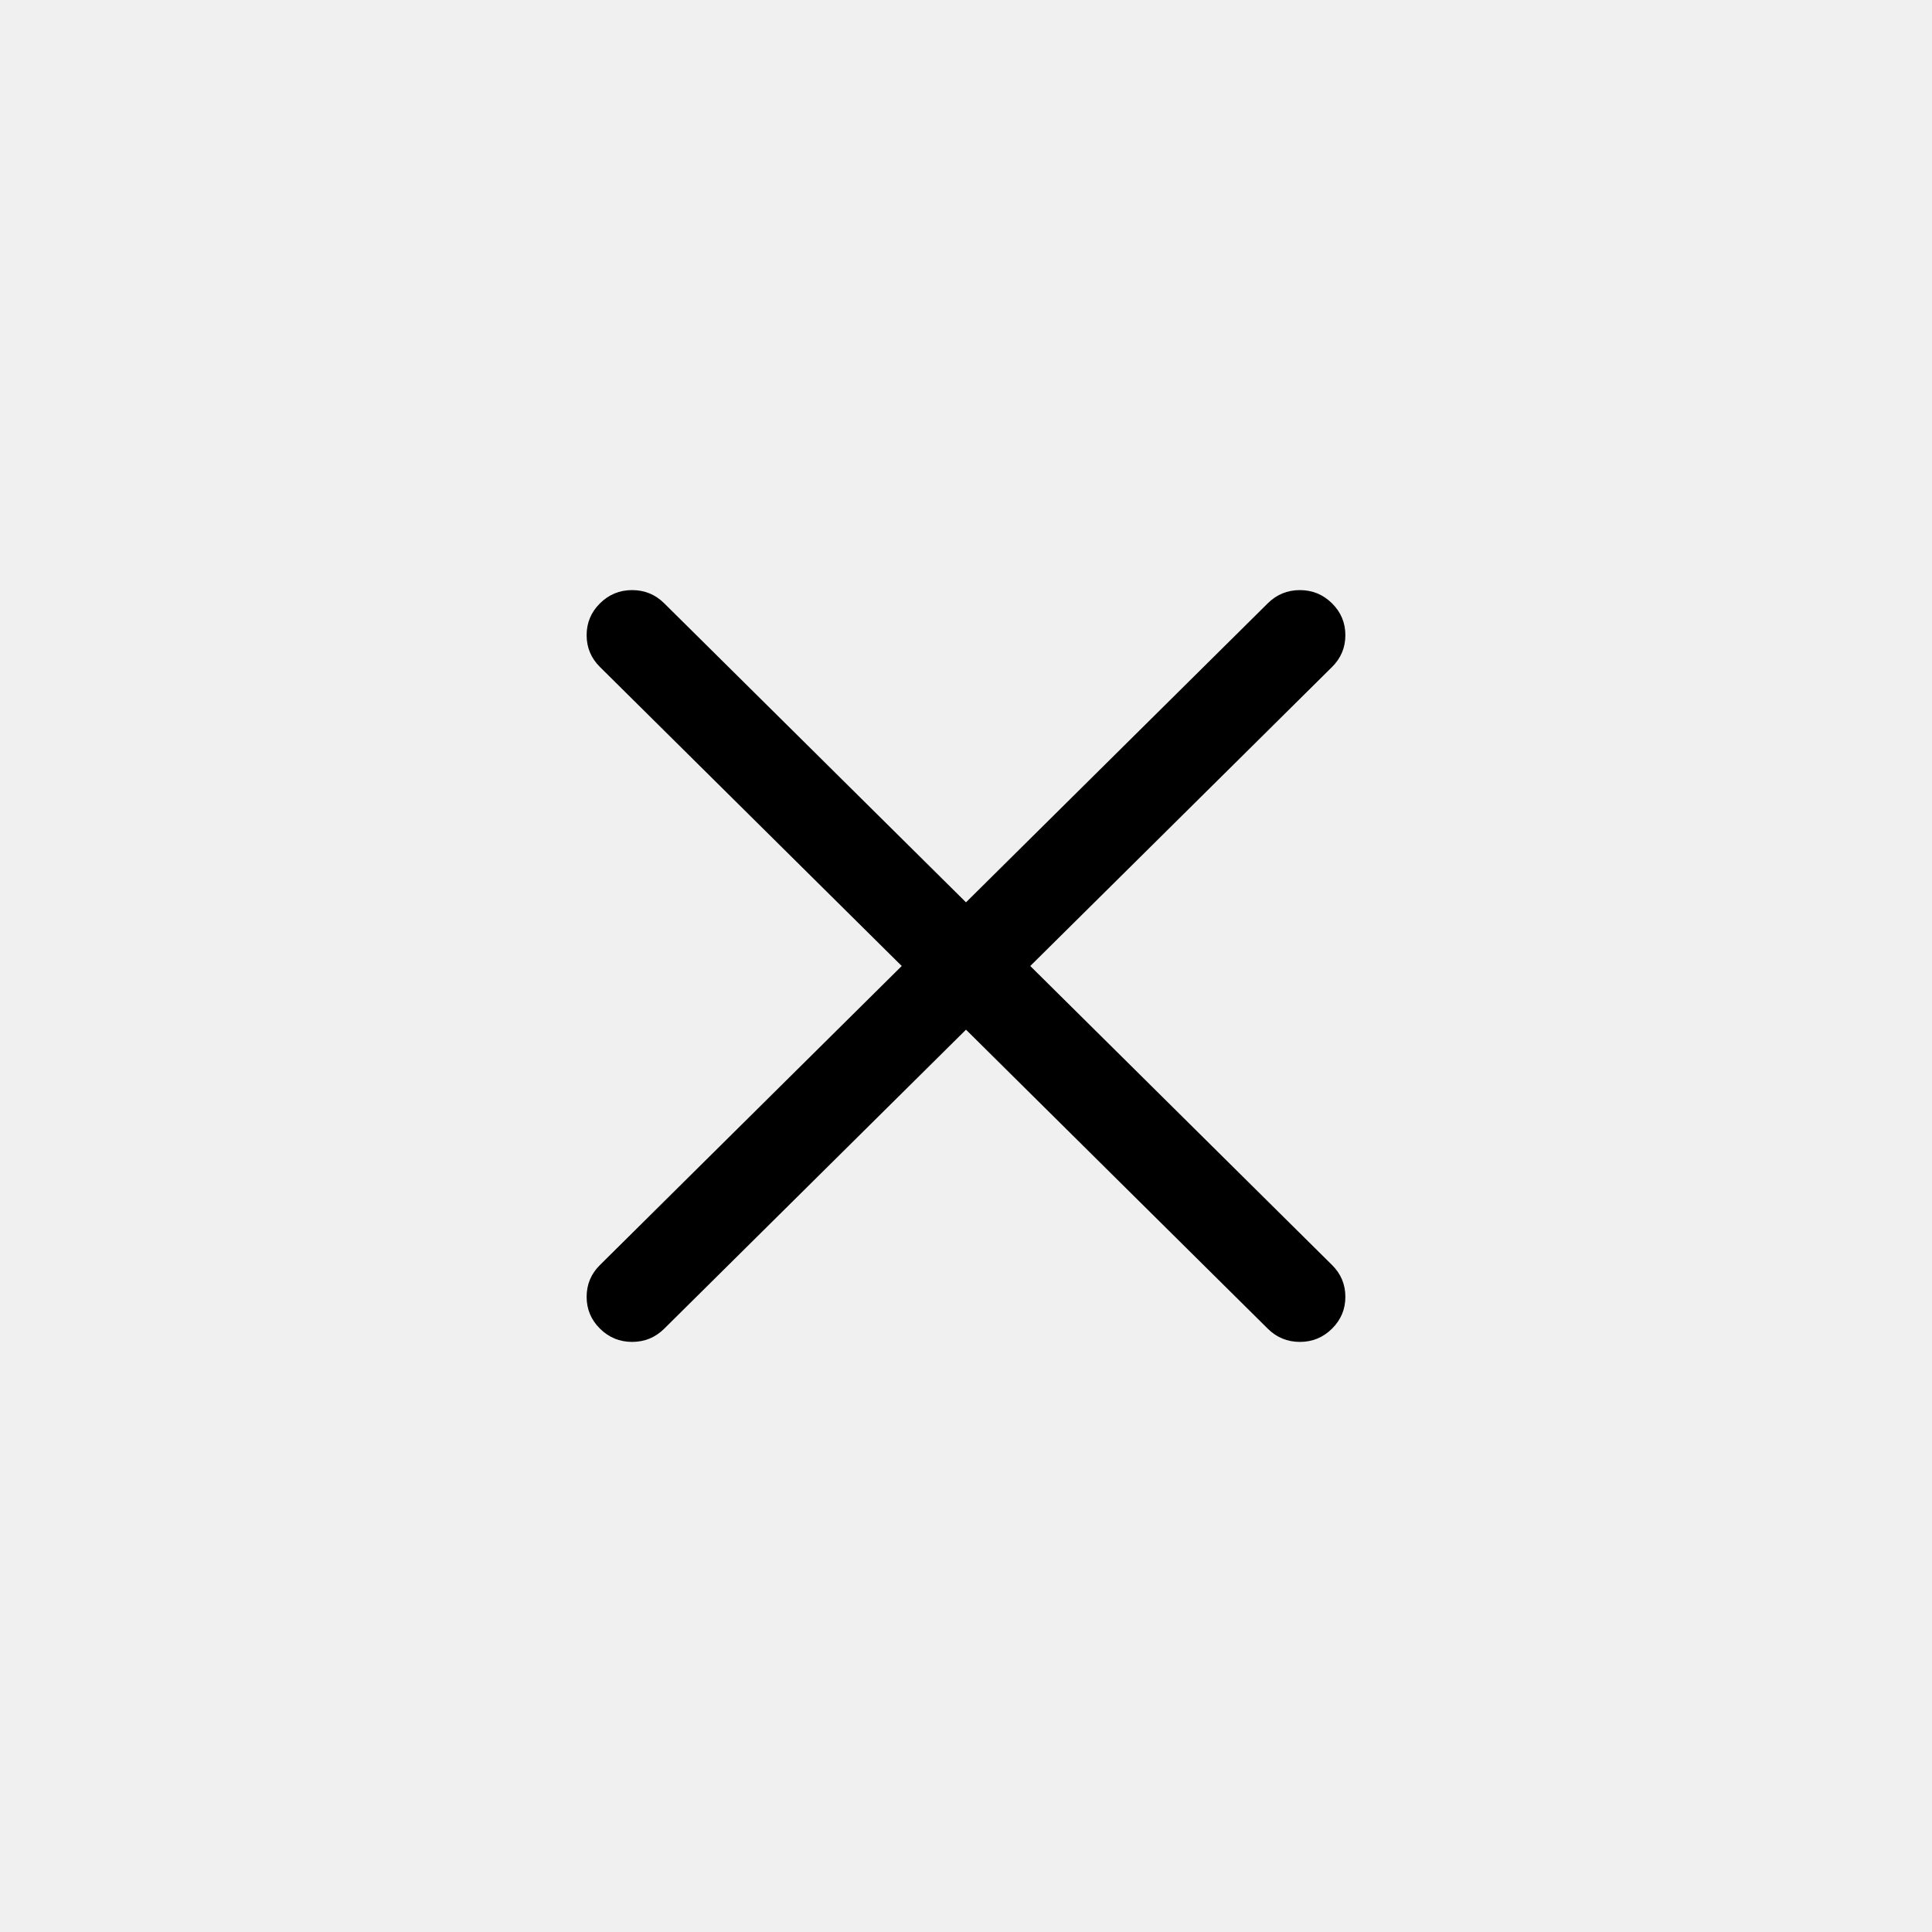
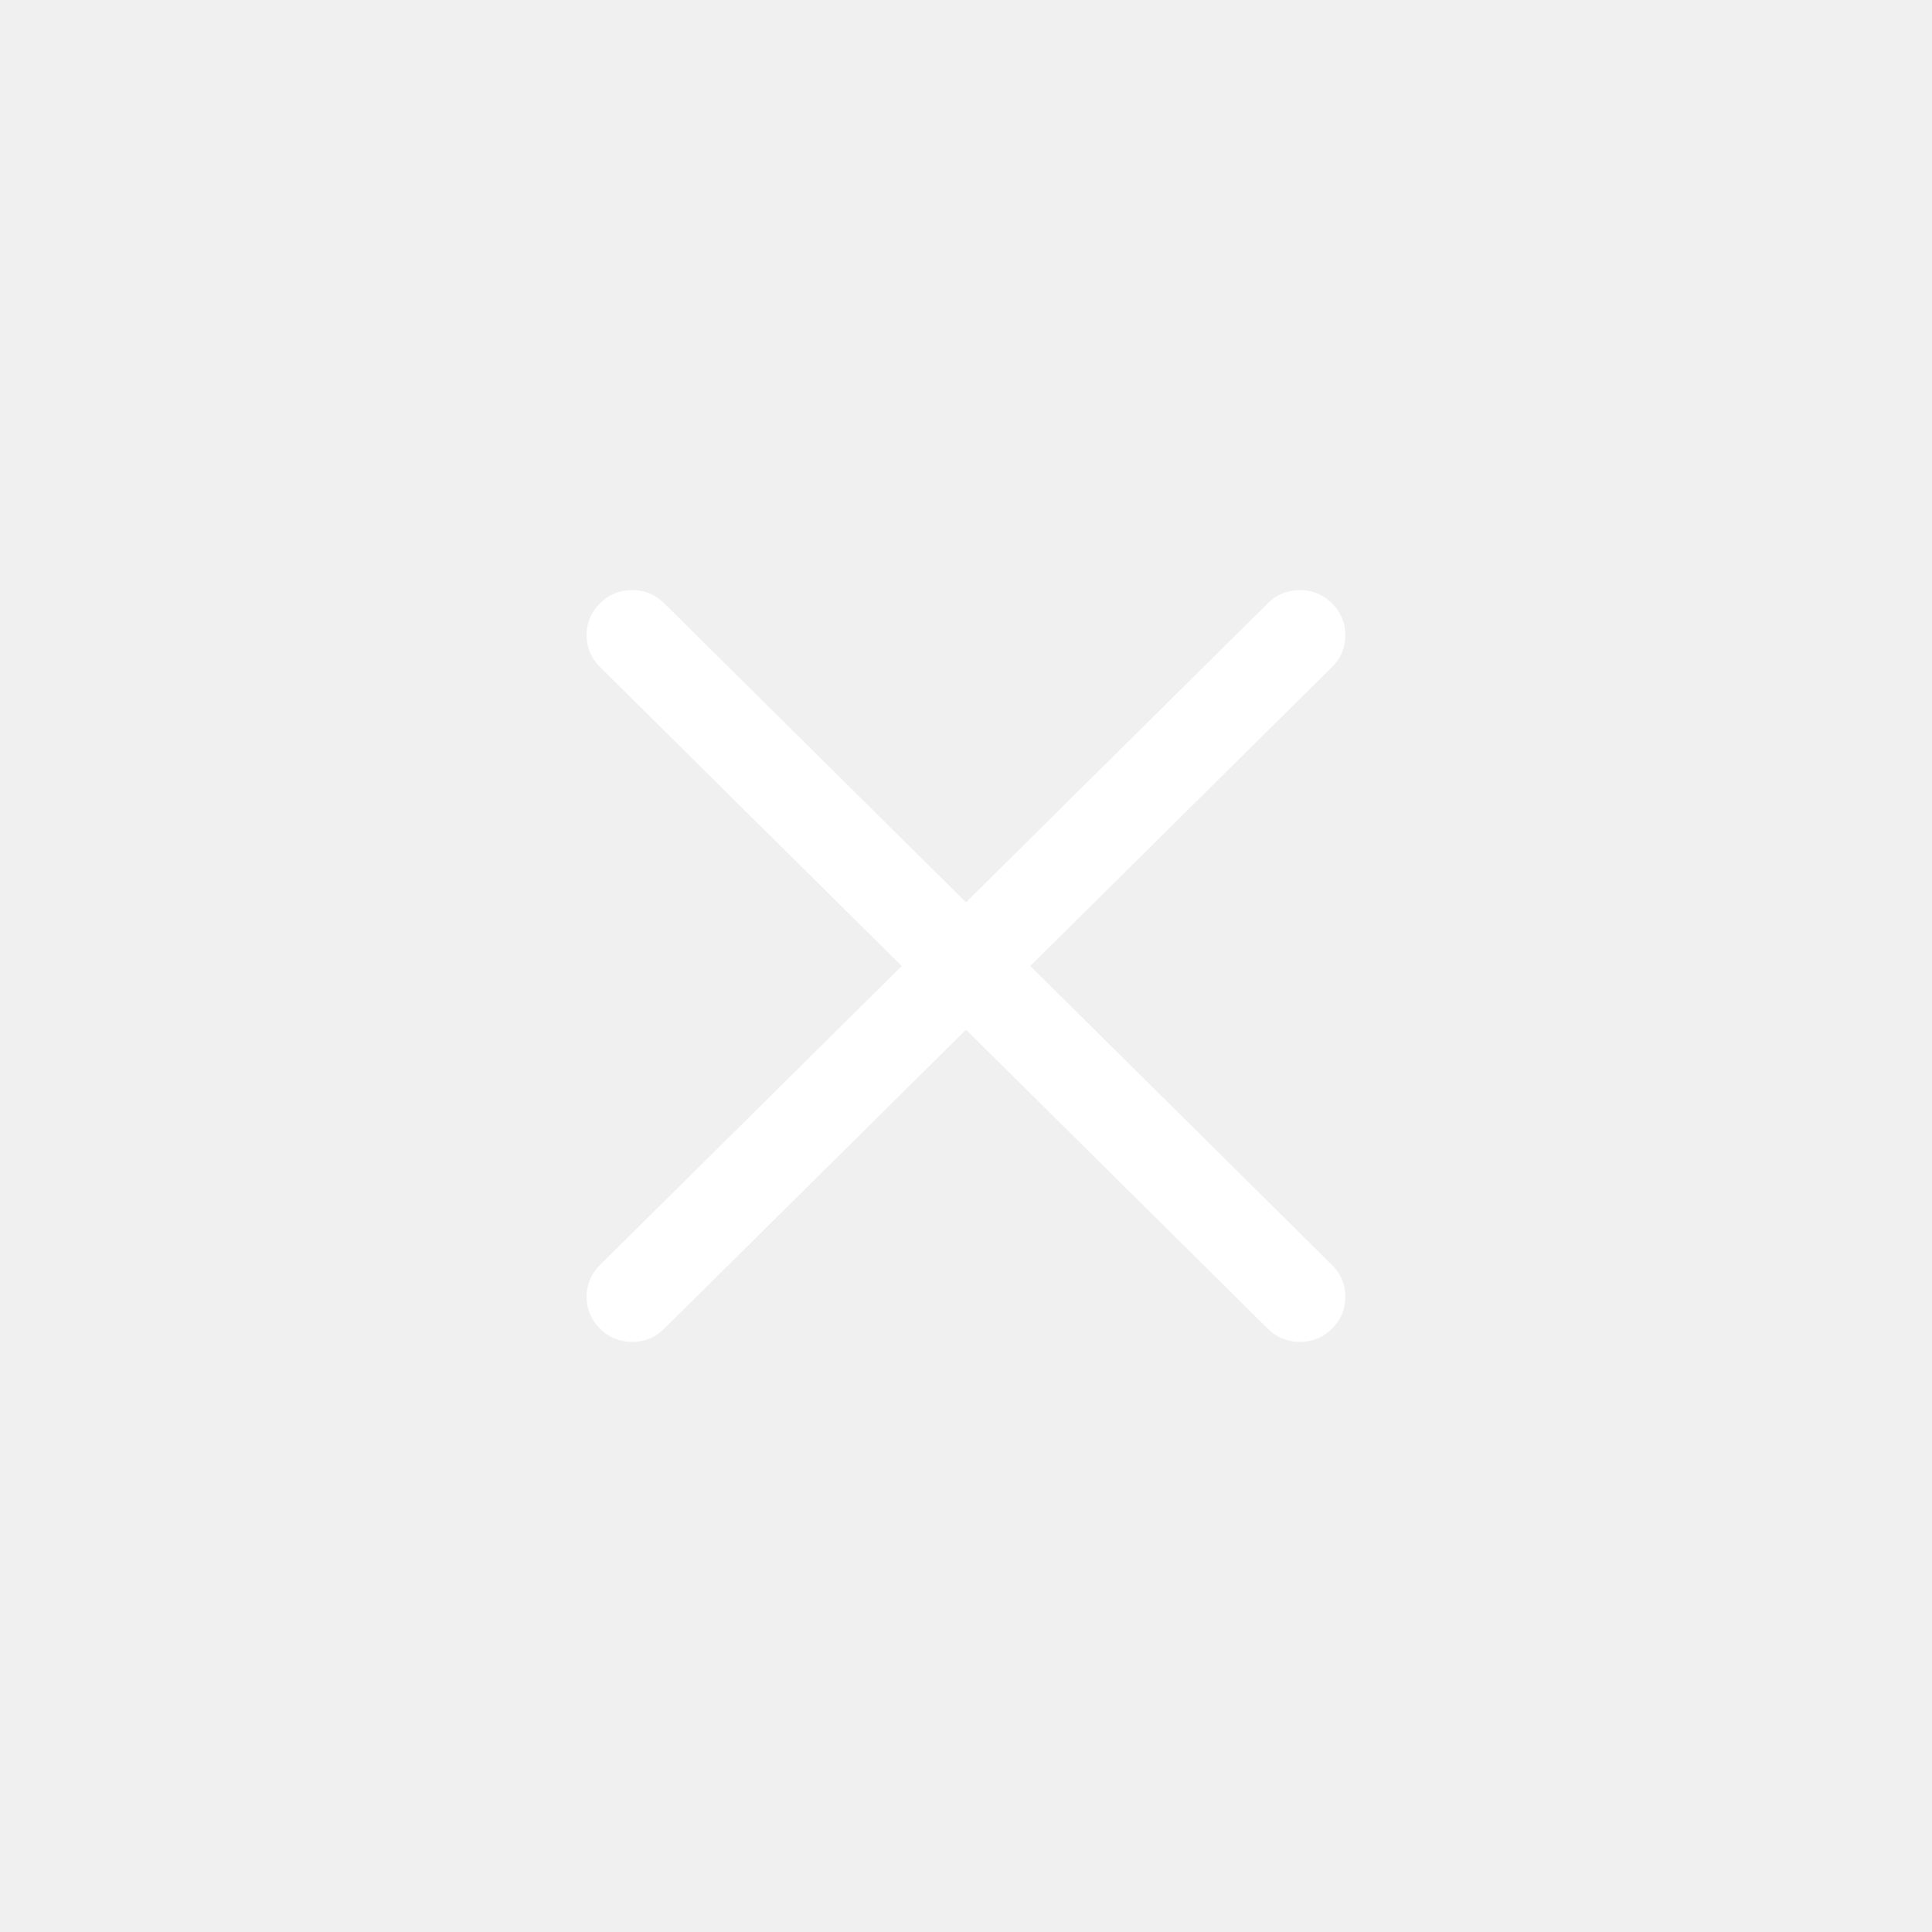
<svg xmlns="http://www.w3.org/2000/svg" width="700pt" height="700pt" version="1.1" viewBox="0 0 700 700" id="svg155">
  <defs id="defs71">
    <symbol id="w" overflow="visible">
      <path d="m23.453-1.125c-1.211 0.5-2.469 0.875-3.781 1.125-1.312 0.258-2.684 0.391-4.109 0.391-4.25 0-7.617-0.945-10.094-2.844-2.481-1.906-3.719-4.484-3.719-7.734 0-3.258 1.238-5.836 3.719-7.734 2.477-1.906 5.844-2.859 10.094-2.859 1.426 0 2.797 0.133 4.109 0.391 1.312 0.25 2.57 0.625 3.781 1.125v4.219c-1.219-0.656-2.422-1.141-3.609-1.453s-2.438-0.469-3.75-0.469c-2.344 0-4.188 0.605-5.531 1.812-1.344 1.199-2.016 2.856-2.016 4.969 0 2.106 0.672 3.762 2.016 4.969 1.344 1.199 3.188 1.797 5.531 1.797 1.312 0 2.562-0.148 3.75-0.453 1.188-0.312 2.391-0.801 3.609-1.469z" id="path2" />
    </symbol>
    <symbol id="b" overflow="visible">
      <path d="m17.156-11.141c-0.531-0.195-1.062-0.344-1.594-0.438-0.531-0.102-1.062-0.156-1.594-0.156-1.574 0-2.789 0.406-3.641 1.219-0.844 0.805-1.266 1.953-1.266 3.453v7.062h-6.125v-15.312h6.125v2.516c0.781-1 1.68-1.727 2.703-2.188 1.02-0.469 2.242-0.703 3.672-0.703 0.195 0 0.414 0.012 0.656 0.031 0.238 0.012 0.586 0.039 1.047 0.078z" id="path5" />
    </symbol>
    <symbol id="a" overflow="visible">
      <path d="m22.047-7.703v1.406h-14.312c0.156 1.148 0.676 2.008 1.562 2.578 0.883 0.574 2.125 0.859 3.719 0.859 1.289 0 2.609-0.148 3.953-0.453 1.352-0.312 2.742-0.773 4.172-1.391v3.766c-1.449 0.438-2.898 0.766-4.344 0.984-1.449 0.227-2.898 0.344-4.344 0.344-3.461 0-6.152-0.703-8.078-2.109-1.918-1.406-2.875-3.379-2.875-5.922 0-2.5 0.941-4.461 2.828-5.891 1.883-1.438 4.477-2.156 7.781-2.156 3.008 0 5.414 0.73 7.219 2.188 1.812 1.449 2.719 3.383 2.719 5.797zm-6.297-1.625c0-0.926-0.34-1.672-1.016-2.234-0.68-0.57-1.562-0.859-2.656-0.859-1.18 0-2.141 0.266-2.891 0.797-0.742 0.531-1.199 1.297-1.375 2.297z" id="path8" />
    </symbol>
    <symbol id="f" overflow="visible">
      <path d="m11.516-6.891c-1.273 0-2.231 0.172-2.875 0.516-0.648 0.344-0.969 0.855-0.969 1.531 0 0.625 0.258 1.117 0.781 1.469 0.52 0.344 1.238 0.516 2.156 0.516 1.156 0 2.125-0.328 2.906-0.984 0.789-0.664 1.188-1.492 1.188-2.484v-0.562zm9.344-1.844v8.734h-6.156v-2.266c-0.824 0.93-1.75 1.605-2.781 2.031-1.023 0.414-2.266 0.625-3.734 0.625-1.98 0-3.59-0.457-4.828-1.375-1.242-0.926-1.859-2.129-1.859-3.609 0-1.789 0.77-3.102 2.312-3.938 1.551-0.844 3.977-1.266 7.281-1.266h3.609v-0.391c0-0.77-0.387-1.332-1.156-1.688-0.762-0.363-1.949-0.547-3.562-0.547-1.312 0-2.539 0.105-3.672 0.312-1.125 0.211-2.172 0.523-3.141 0.938v-3.734c1.312-0.25 2.629-0.441 3.953-0.578 1.32-0.133 2.644-0.203 3.969-0.203 3.445 0 5.938 0.547 7.469 1.641 1.531 1.086 2.297 2.856 2.297 5.312z" id="path11" />
    </symbol>
    <symbol id="c" overflow="visible">
      <path d="m9.625-19.656v4.344h6.297v3.5h-6.297v6.5c0 0.711 0.176 1.188 0.531 1.438 0.352 0.25 1.051 0.375 2.094 0.375h3.141v3.5h-5.234c-2.418 0-4.133-0.398-5.141-1.203-1.012-0.812-1.516-2.18-1.516-4.109v-6.5h-3.031v-3.5h3.031v-4.344z" id="path14" />
    </symbol>
    <symbol id="e" overflow="visible">
      <path d="m15.969-13.078v-8.203h6.141v21.281h-6.141v-2.219c-0.844 0.906-1.777 1.57-2.797 1.984-1.012 0.414-2.184 0.625-3.516 0.625-2.356 0-4.293-0.75-5.812-2.25-1.512-1.5-2.266-3.426-2.266-5.781 0-2.363 0.754-4.297 2.266-5.797 1.52-1.5 3.457-2.25 5.812-2.25 1.32 0 2.492 0.215 3.516 0.641 1.02 0.43 1.953 1.086 2.797 1.969zm-4.047 9.922c1.312 0 2.312-0.379 3-1.141 0.695-0.77 1.047-1.883 1.047-3.344 0-1.457-0.352-2.566-1.047-3.328-0.688-0.77-1.688-1.156-3-1.156-1.293 0-2.289 0.387-2.984 1.156-0.688 0.762-1.031 1.871-1.031 3.328 0 1.461 0.344 2.574 1.031 3.344 0.695 0.762 1.691 1.141 2.984 1.141z" id="path17" />
    </symbol>
    <symbol id="m" overflow="visible">
      <path d="m13.125-3.156c1.312 0 2.312-0.379 3-1.141 0.688-0.77 1.031-1.883 1.031-3.344 0-1.457-0.344-2.566-1.031-3.328-0.688-0.77-1.688-1.156-3-1.156s-2.32 0.387-3.016 1.156c-0.699 0.773-1.047 1.883-1.047 3.328 0 1.449 0.348 2.559 1.047 3.328 0.695 0.773 1.703 1.156 3.016 1.156zm-4.062-9.922c0.844-0.883 1.773-1.539 2.797-1.969 1.031-0.426 2.207-0.641 3.531-0.641 2.363 0 4.301 0.75 5.812 2.25 1.52 1.5 2.281 3.434 2.281 5.797 0 2.356-0.762 4.281-2.281 5.781-1.512 1.5-3.449 2.25-5.812 2.25-1.324 0-2.5-0.211-3.531-0.625-1.023-0.426-1.953-1.086-2.797-1.984v2.219h-6.125v-21.281h6.125z" id="path20" />
    </symbol>
    <symbol id="l" overflow="visible">
      <path d="m0.422-15.312h6.125l5.141 10.391 4.375-10.391h6.125l-8.047 16.766c-0.812 1.695-1.762 2.883-2.844 3.562-1.074 0.688-2.492 1.031-4.25 1.031h-3.547v-3.219h1.922c1.031 0 1.781-0.137 2.25-0.406 0.477-0.262 0.848-0.73 1.109-1.406l0.172-0.422z" id="path23" />
    </symbol>
    <symbol id="k" overflow="visible">
      <path d="m12.562-11.359c1.375 0 2.359-0.203 2.953-0.609 0.602-0.414 0.906-1.094 0.906-2.031 0-0.926-0.305-1.586-0.906-1.984-0.594-0.406-1.578-0.609-2.953-0.609h-2.766v5.234zm-2.766 3.641v7.719h-6.578v-20.406h10.047c3.352 0 5.812 0.453 7.375 1.359 1.57 0.898 2.359 2.32 2.359 4.266 0 1.355-0.406 2.465-1.219 3.328-0.812 0.867-2.043 1.5-3.688 1.906 0.906 0.168 1.711 0.543 2.422 1.125 0.707 0.574 1.426 1.449 2.156 2.625l3.578 5.797h-7l-3.109-5.078c-0.637-1.02-1.277-1.711-1.922-2.078-0.637-0.375-1.492-0.562-2.562-0.562z" id="path26" />
    </symbol>
    <symbol id="v" overflow="visible">
      <path d="m2.938-15.312h6.125v15.312h-6.125zm0-5.969h6.125v4h-6.125z" id="path29" />
    </symbol>
    <symbol id="j" overflow="visible">
      <path d="m18.406-14.828v3.984c-0.836-0.457-1.672-0.797-2.516-1.016-0.836-0.219-1.699-0.328-2.594-0.328-1.711 0-3.043 0.402-4 1.203-0.949 0.793-1.422 1.906-1.422 3.344 0 1.43 0.473 2.543 1.422 3.344 0.957 0.793 2.289 1.188 4 1.188 0.957 0 1.863-0.109 2.719-0.328 0.863-0.227 1.66-0.566 2.391-1.016v4c-0.961 0.281-1.934 0.488-2.922 0.625-0.98 0.145-1.965 0.219-2.953 0.219-3.461 0-6.164-0.707-8.109-2.125-1.949-1.414-2.922-3.383-2.922-5.906 0-2.531 0.973-4.504 2.922-5.922 1.945-1.414 4.648-2.125 8.109-2.125 1 0 1.984 0.074 2.953 0.219 0.977 0.137 1.953 0.352 2.922 0.641z" id="path32" />
    </symbol>
    <symbol id="i" overflow="visible">
      <path d="m22.188-9.328v9.328h-6.156v-7.109c0-1.344-0.039-2.266-0.109-2.766-0.074-0.5-0.203-0.867-0.391-1.109-0.242-0.312-0.562-0.555-0.969-0.734-0.406-0.176-0.875-0.266-1.406-0.266-1.273 0-2.273 0.398-3 1.188-0.73 0.781-1.094 1.871-1.094 3.266v7.531h-6.125v-21.281h6.125v8.203c0.914-0.883 1.891-1.539 2.922-1.969 1.039-0.426 2.191-0.641 3.453-0.641 2.207 0 3.883 0.547 5.031 1.641 1.145 1.086 1.719 2.656 1.719 4.719z" id="path35" />
    </symbol>
    <symbol id="u" overflow="visible">
      <path d="m3.219-20.406h6.578v7.438l9.484-7.438h7.641l-12.297 9.656 13.562 10.75h-8.25l-10.141-8.047v8.047h-6.578z" id="path38" />
    </symbol>
    <symbol id="h" overflow="visible">
      <path d="m2.734-5.969v-9.344h6.156v1.531c0 0.836-0.008 1.875-0.016 3.125-0.012 1.25-0.016 2.086-0.016 2.5 0 1.242 0.035 2.133 0.109 2.672 0.082 0.543 0.219 0.934 0.406 1.172 0.258 0.324 0.586 0.574 0.984 0.75 0.406 0.168 0.875 0.25 1.406 0.25 1.27 0 2.269-0.391 3-1.172 0.727-0.781 1.094-1.867 1.094-3.266v-7.562h6.125v15.312h-6.125v-2.219c-0.93 0.898-1.906 1.559-2.938 1.984-1.031 0.414-2.168 0.625-3.406 0.625-2.211 0-3.891-0.539-5.047-1.625-1.156-1.082-1.734-2.66-1.734-4.734z" id="path41" />
    </symbol>
    <symbol id="g" overflow="visible">
      <path d="m22.188-9.328v9.328h-6.156v-7.141c0-1.32-0.039-2.234-0.109-2.734-0.074-0.5-0.203-0.867-0.391-1.109-0.242-0.312-0.562-0.555-0.969-0.734-0.406-0.176-0.875-0.266-1.406-0.266-1.273 0-2.273 0.398-3 1.188-0.73 0.781-1.094 1.871-1.094 3.266v7.531h-6.125v-15.312h6.125v2.234c0.914-0.883 1.891-1.539 2.922-1.969 1.039-0.426 2.191-0.641 3.453-0.641 2.207 0 3.883 0.547 5.031 1.641 1.145 1.086 1.719 2.656 1.719 4.719z" id="path44" />
    </symbol>
    <symbol id="t" overflow="visible">
      <path d="m11.516-6.891c-1.273 0-2.231 0.172-2.875 0.516-0.648 0.344-0.969 0.855-0.969 1.531 0 0.625 0.258 1.117 0.781 1.469 0.52 0.344 1.238 0.516 2.156 0.516 1.156 0 2.125-0.328 2.906-0.984 0.789-0.664 1.188-1.492 1.188-2.484v-0.562zm9.344-1.844v8.734h-6.156v-2.266c-0.824 0.93-1.75 1.605-2.781 2.031-1.023 0.414-2.266 0.625-3.734 0.625-1.98 0-3.59-0.457-4.828-1.375-1.242-0.926-1.859-2.129-1.859-3.609 0-1.789 0.77-3.102 2.312-3.938 1.551-0.844 3.977-1.266 7.281-1.266h3.609v-0.391c0-0.77-0.387-1.332-1.156-1.688-0.762-0.363-1.949-0.547-3.562-0.547-1.312 0-2.539 0.105-3.672 0.312-1.125 0.211-2.172 0.523-3.141 0.938v-3.734c1.312-0.25 2.629-0.441 3.953-0.578 1.32-0.133 2.644-0.203 3.969-0.203 3.445 0 5.938 0.547 7.469 1.641 1.531 1.086 2.297 2.856 2.297 5.312zm-6.625-13.656h4.828l-6.297 5.141h-3.359z" id="path47" />
    </symbol>
    <symbol id="s" overflow="visible">
      <path d="m2.938-21.281h6.125v11.594l7.031-5.625h7.109l-9.344 7.031 10.078 8.281h-7.406l-7.469-6.391v6.391h-6.125z" id="path50" />
    </symbol>
    <symbol id="r" overflow="visible">
      <path d="m15.531-21.281v3.219h-3.375c-0.867 0-1.469 0.125-1.812 0.375s-0.516 0.688-0.516 1.312v1.062h5.234v3.5h-5.234v11.812h-6.125v-11.812h-3.031v-3.5h3.031v-1.062c0-1.664 0.578-2.898 1.734-3.703 1.164-0.801 2.973-1.203 5.422-1.203z" id="path53" />
    </symbol>
    <symbol id="d" overflow="visible">
      <path d="m12.047-12.188c-1.355 0-2.391 0.391-3.109 1.172-0.711 0.781-1.062 1.906-1.062 3.375s0.352 2.594 1.062 3.375c0.719 0.773 1.754 1.156 3.109 1.156 1.332 0 2.352-0.383 3.062-1.156 0.707-0.781 1.062-1.906 1.062-3.375s-0.355-2.594-1.062-3.375c-0.711-0.781-1.73-1.172-3.062-1.172zm0-3.5c3.289 0 5.863 0.715 7.719 2.141 1.852 1.418 2.781 3.387 2.781 5.906 0 2.512-0.93 4.481-2.781 5.906-1.855 1.418-4.43 2.125-7.719 2.125-3.305 0-5.887-0.707-7.75-2.125-1.867-1.426-2.797-3.394-2.797-5.906 0-2.519 0.93-4.488 2.797-5.906 1.863-1.426 4.445-2.141 7.75-2.141z" id="path56" />
    </symbol>
    <symbol id="q" overflow="visible">
      <path d="m20.672-12.766c0.781-0.945 1.703-1.672 2.766-2.172s2.234-0.75 3.516-0.75c2.195 0 3.867 0.547 5.016 1.641 1.156 1.086 1.734 2.656 1.734 4.719v9.328h-6.156v-7.984c0.008-0.113 0.016-0.234 0.016-0.359 0.008-0.133 0.016-0.32 0.016-0.562 0-1.082-0.199-1.863-0.594-2.344-0.398-0.488-1.043-0.734-1.938-0.734-1.156 0-2.055 0.387-2.688 1.156-0.637 0.762-0.965 1.867-0.984 3.312v7.516h-6.141v-7.984c0-1.695-0.184-2.785-0.547-3.266-0.367-0.488-1.016-0.734-1.953-0.734-1.18 0-2.086 0.387-2.719 1.156-0.637 0.762-0.953 1.859-0.953 3.297v7.531h-6.156v-15.312h6.156v2.234c0.75-0.863 1.609-1.516 2.578-1.953 0.977-0.438 2.055-0.656 3.234-0.656 1.312 0 2.473 0.258 3.484 0.766 1.02 0.512 1.789 1.23 2.312 2.156z" id="path59" />
    </symbol>
    <symbol id="p" overflow="visible">
      <path d="m3.219-20.406h7.344l9.281 14v-14h6.234v20.406h-7.344l-9.281-14v14h-6.234z" id="path62" />
    </symbol>
    <symbol id="o" overflow="visible">
      <path d="m3.219-20.406h10.922c3.238 0 5.727 0.578 7.469 1.734 1.738 1.148 2.609 2.789 2.609 4.922 0 2.137-0.871 3.781-2.609 4.938-1.742 1.156-4.231 1.734-7.469 1.734h-4.344v7.078h-6.578zm6.578 3.812v5.703h3.641c1.27 0 2.254-0.25 2.953-0.75 0.695-0.5 1.047-1.203 1.047-2.109 0-0.914-0.352-1.617-1.047-2.109-0.699-0.488-1.684-0.734-2.953-0.734z" id="path65" />
    </symbol>
    <symbol id="n" overflow="visible">
      <path d="m2.938-15.312h6.125v15.031c0 2.051-0.621 3.617-1.859 4.703-1.23 1.082-3.012 1.625-5.344 1.625h-3.016v-3.219h1.047c1.164 0 1.961-0.211 2.391-0.625 0.438-0.418 0.656-1.246 0.656-2.484zm0-5.969h6.125v4h-6.125z" id="path68" />
    </symbol>
  </defs>
  <g id="g153">
-     <path d="m 482.615,241.672 c 3.222,-3.186 4.835,-7.03 4.838,-11.536 -0.004,-4.507 -1.617,-8.353 -4.838,-11.536 -3.215,-3.194 -7.095,-4.791 -11.643,-4.795 -4.548,0.004 -8.428,1.601 -11.643,4.795 L 350,326.927 240.671,218.599 c -3.215,-3.194 -7.095,-4.791 -11.643,-4.795 -4.548,0.004 -8.428,1.601 -11.643,4.795 -3.223,3.183 -4.835,7.03 -4.838,11.536 0.004,4.507 1.615,8.35 4.838,11.536 L 326.714,350 217.385,458.328 c -3.223,3.183 -4.835,7.03 -4.838,11.536 0.004,4.507 1.615,8.35 4.838,11.536 3.215,3.194 7.095,4.791 11.643,4.795 4.548,-0.004 8.428,-1.601 11.643,-4.795 L 350,373.073 459.329,481.401 c 3.215,3.194 7.095,4.791 11.643,4.795 4.548,-0.004 8.428,-1.601 11.643,-4.795 3.222,-3.186 4.835,-7.03 4.838,-11.536 -0.004,-4.507 -1.617,-8.353 -4.838,-11.536 L 373.286,350 Z" id="path73" style="stroke-width:0.481" />
+     <path d="m 482.615,241.672 c 3.222,-3.186 4.835,-7.03 4.838,-11.536 -0.004,-4.507 -1.617,-8.353 -4.838,-11.536 -3.215,-3.194 -7.095,-4.791 -11.643,-4.795 -4.548,0.004 -8.428,1.601 -11.643,4.795 L 350,326.927 240.671,218.599 c -3.215,-3.194 -7.095,-4.791 -11.643,-4.795 -4.548,0.004 -8.428,1.601 -11.643,4.795 -3.223,3.183 -4.835,7.03 -4.838,11.536 0.004,4.507 1.615,8.35 4.838,11.536 L 326.714,350 217.385,458.328 c -3.223,3.183 -4.835,7.03 -4.838,11.536 0.004,4.507 1.615,8.35 4.838,11.536 3.215,3.194 7.095,4.791 11.643,4.795 4.548,-0.004 8.428,-1.601 11.643,-4.795 L 350,373.073 459.329,481.401 c 3.215,3.194 7.095,4.791 11.643,4.795 4.548,-0.004 8.428,-1.601 11.643,-4.795 3.222,-3.186 4.835,-7.03 4.838,-11.536 -0.004,-4.507 -1.617,-8.353 -4.838,-11.536 L 373.286,350 Z" id="path73" style="stroke-width:0.481;fill:#ffffff" />
  </g>
</svg>
